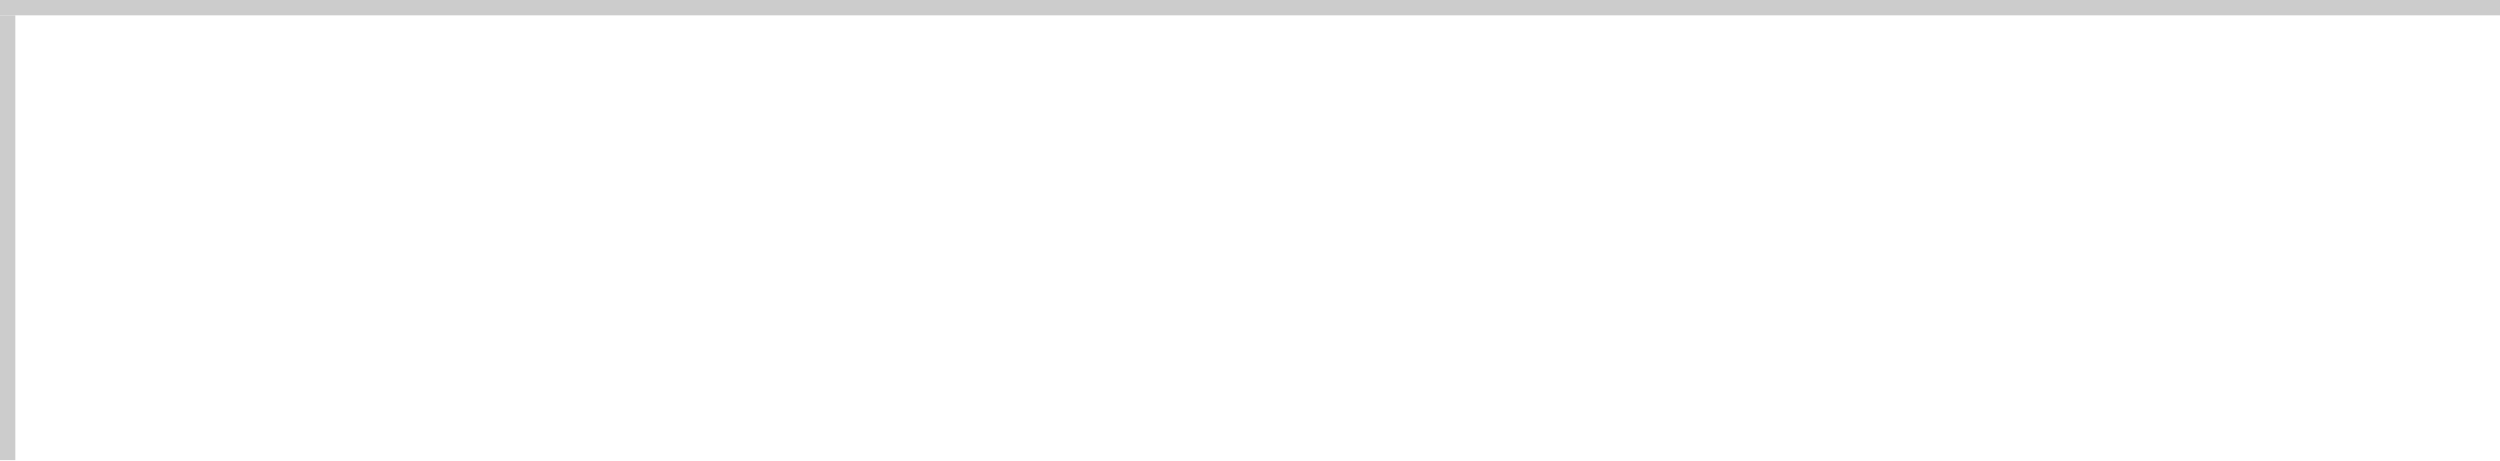
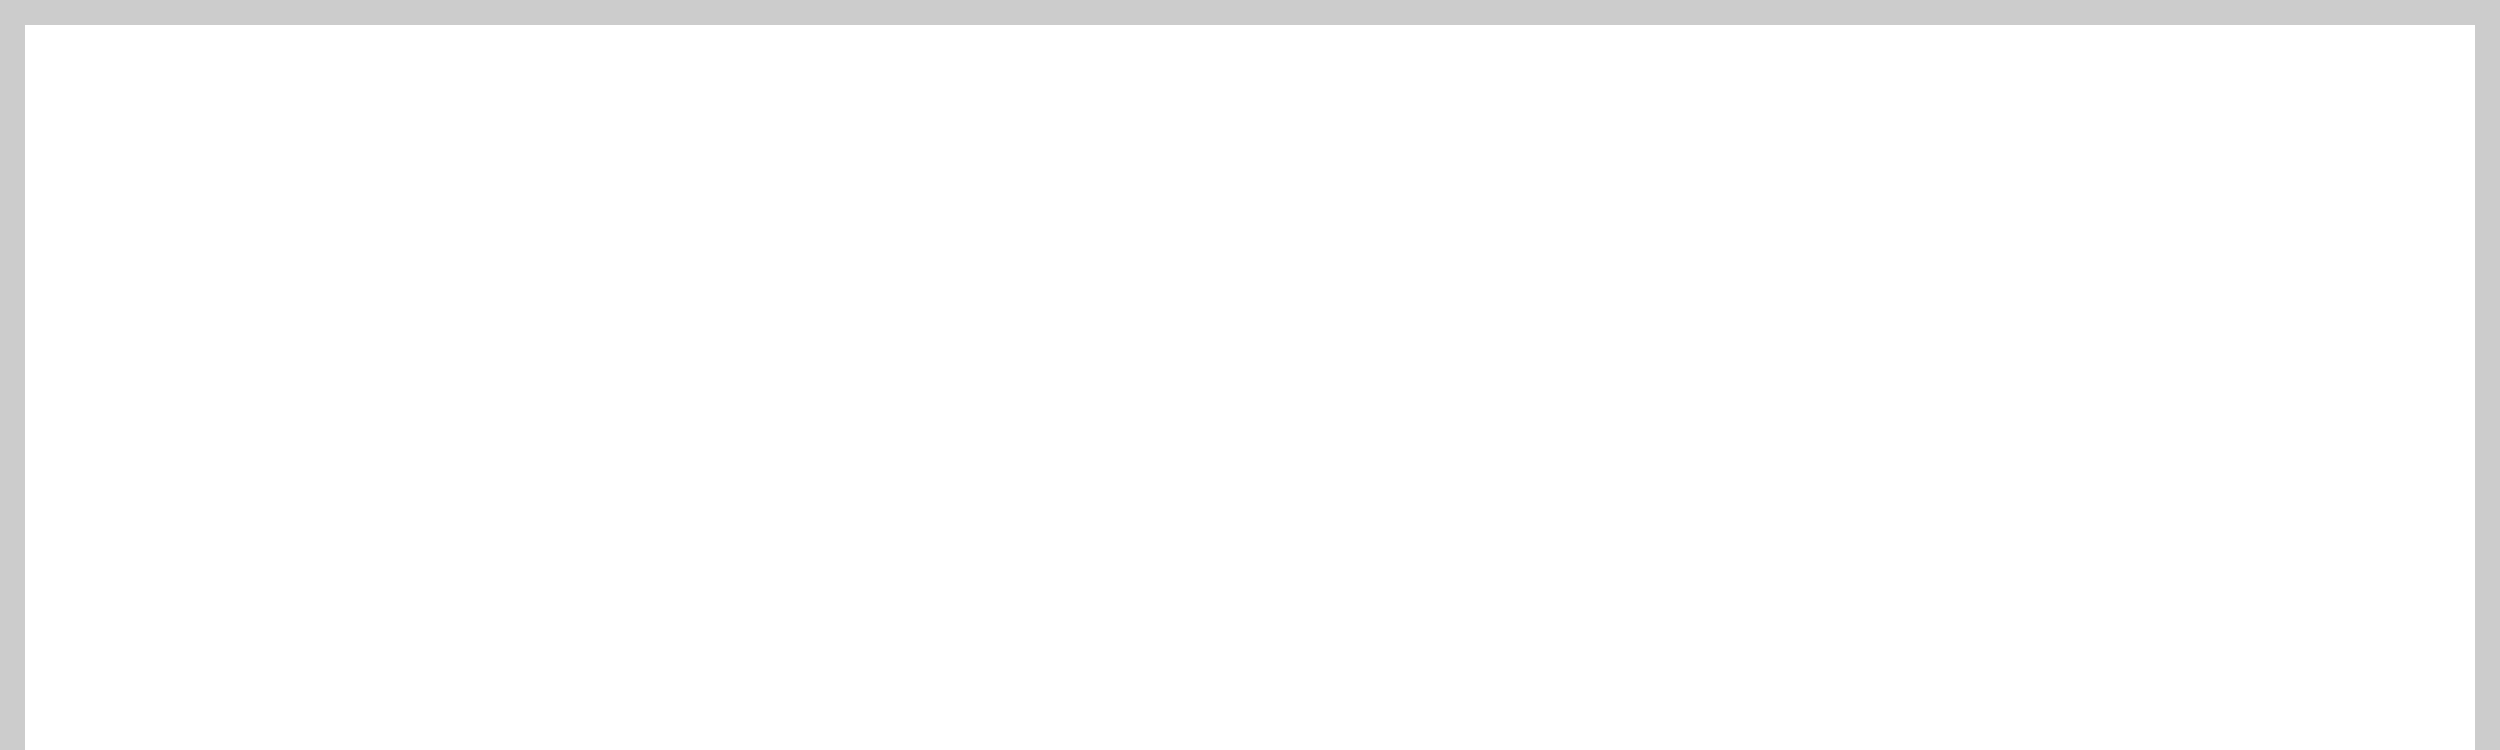
- <svg xmlns="http://www.w3.org/2000/svg" version="1.1" width="163px" height="30px" viewBox="490 204 163 30">
-   <path d="M 1 1  L 163 1  L 163 30  L 1 30  L 1 1  Z " fill-rule="nonzero" fill="rgba(255, 255, 255, 1)" stroke="none" transform="matrix(1 0 0 1 490 204 )" class="fill" />
-   <path d="M 0.5 1  L 0.5 30  " stroke-width="1" stroke-dasharray="0" stroke="rgba(204, 204, 204, 1)" fill="none" transform="matrix(1 0 0 1 490 204 )" class="stroke" />
-   <path d="M 0 0.5  L 163 0.5  " stroke-width="1" stroke-dasharray="0" stroke="rgba(204, 204, 204, 1)" fill="none" transform="matrix(1 0 0 1 490 204 )" class="stroke" />
+ <svg xmlns="http://www.w3.org/2000/svg" version="1.1" width="100px" height="30px" viewBox="816 114 100 30">
+   <path d="M 1 1  L 99 1  L 99 30  L 1 30  L 1 1  Z " fill-rule="nonzero" fill="rgba(255, 255, 255, 1)" stroke="none" transform="matrix(1 0 0 1 816 114 )" class="fill" />
+   <path d="M 0.5 1  L 0.5 30  " stroke-width="1" stroke-dasharray="0" stroke="rgba(204, 204, 204, 1)" fill="none" transform="matrix(1 0 0 1 816 114 )" class="stroke" />
+   <path d="M 0 0.5  L 100 0.5  " stroke-width="1" stroke-dasharray="0" stroke="rgba(204, 204, 204, 1)" fill="none" transform="matrix(1 0 0 1 816 114 )" class="stroke" />
+   <path d="M 99.5 1  L 99.5 30  " stroke-width="1" stroke-dasharray="0" stroke="rgba(204, 204, 204, 1)" fill="none" transform="matrix(1 0 0 1 816 114 )" class="stroke" />
</svg>
